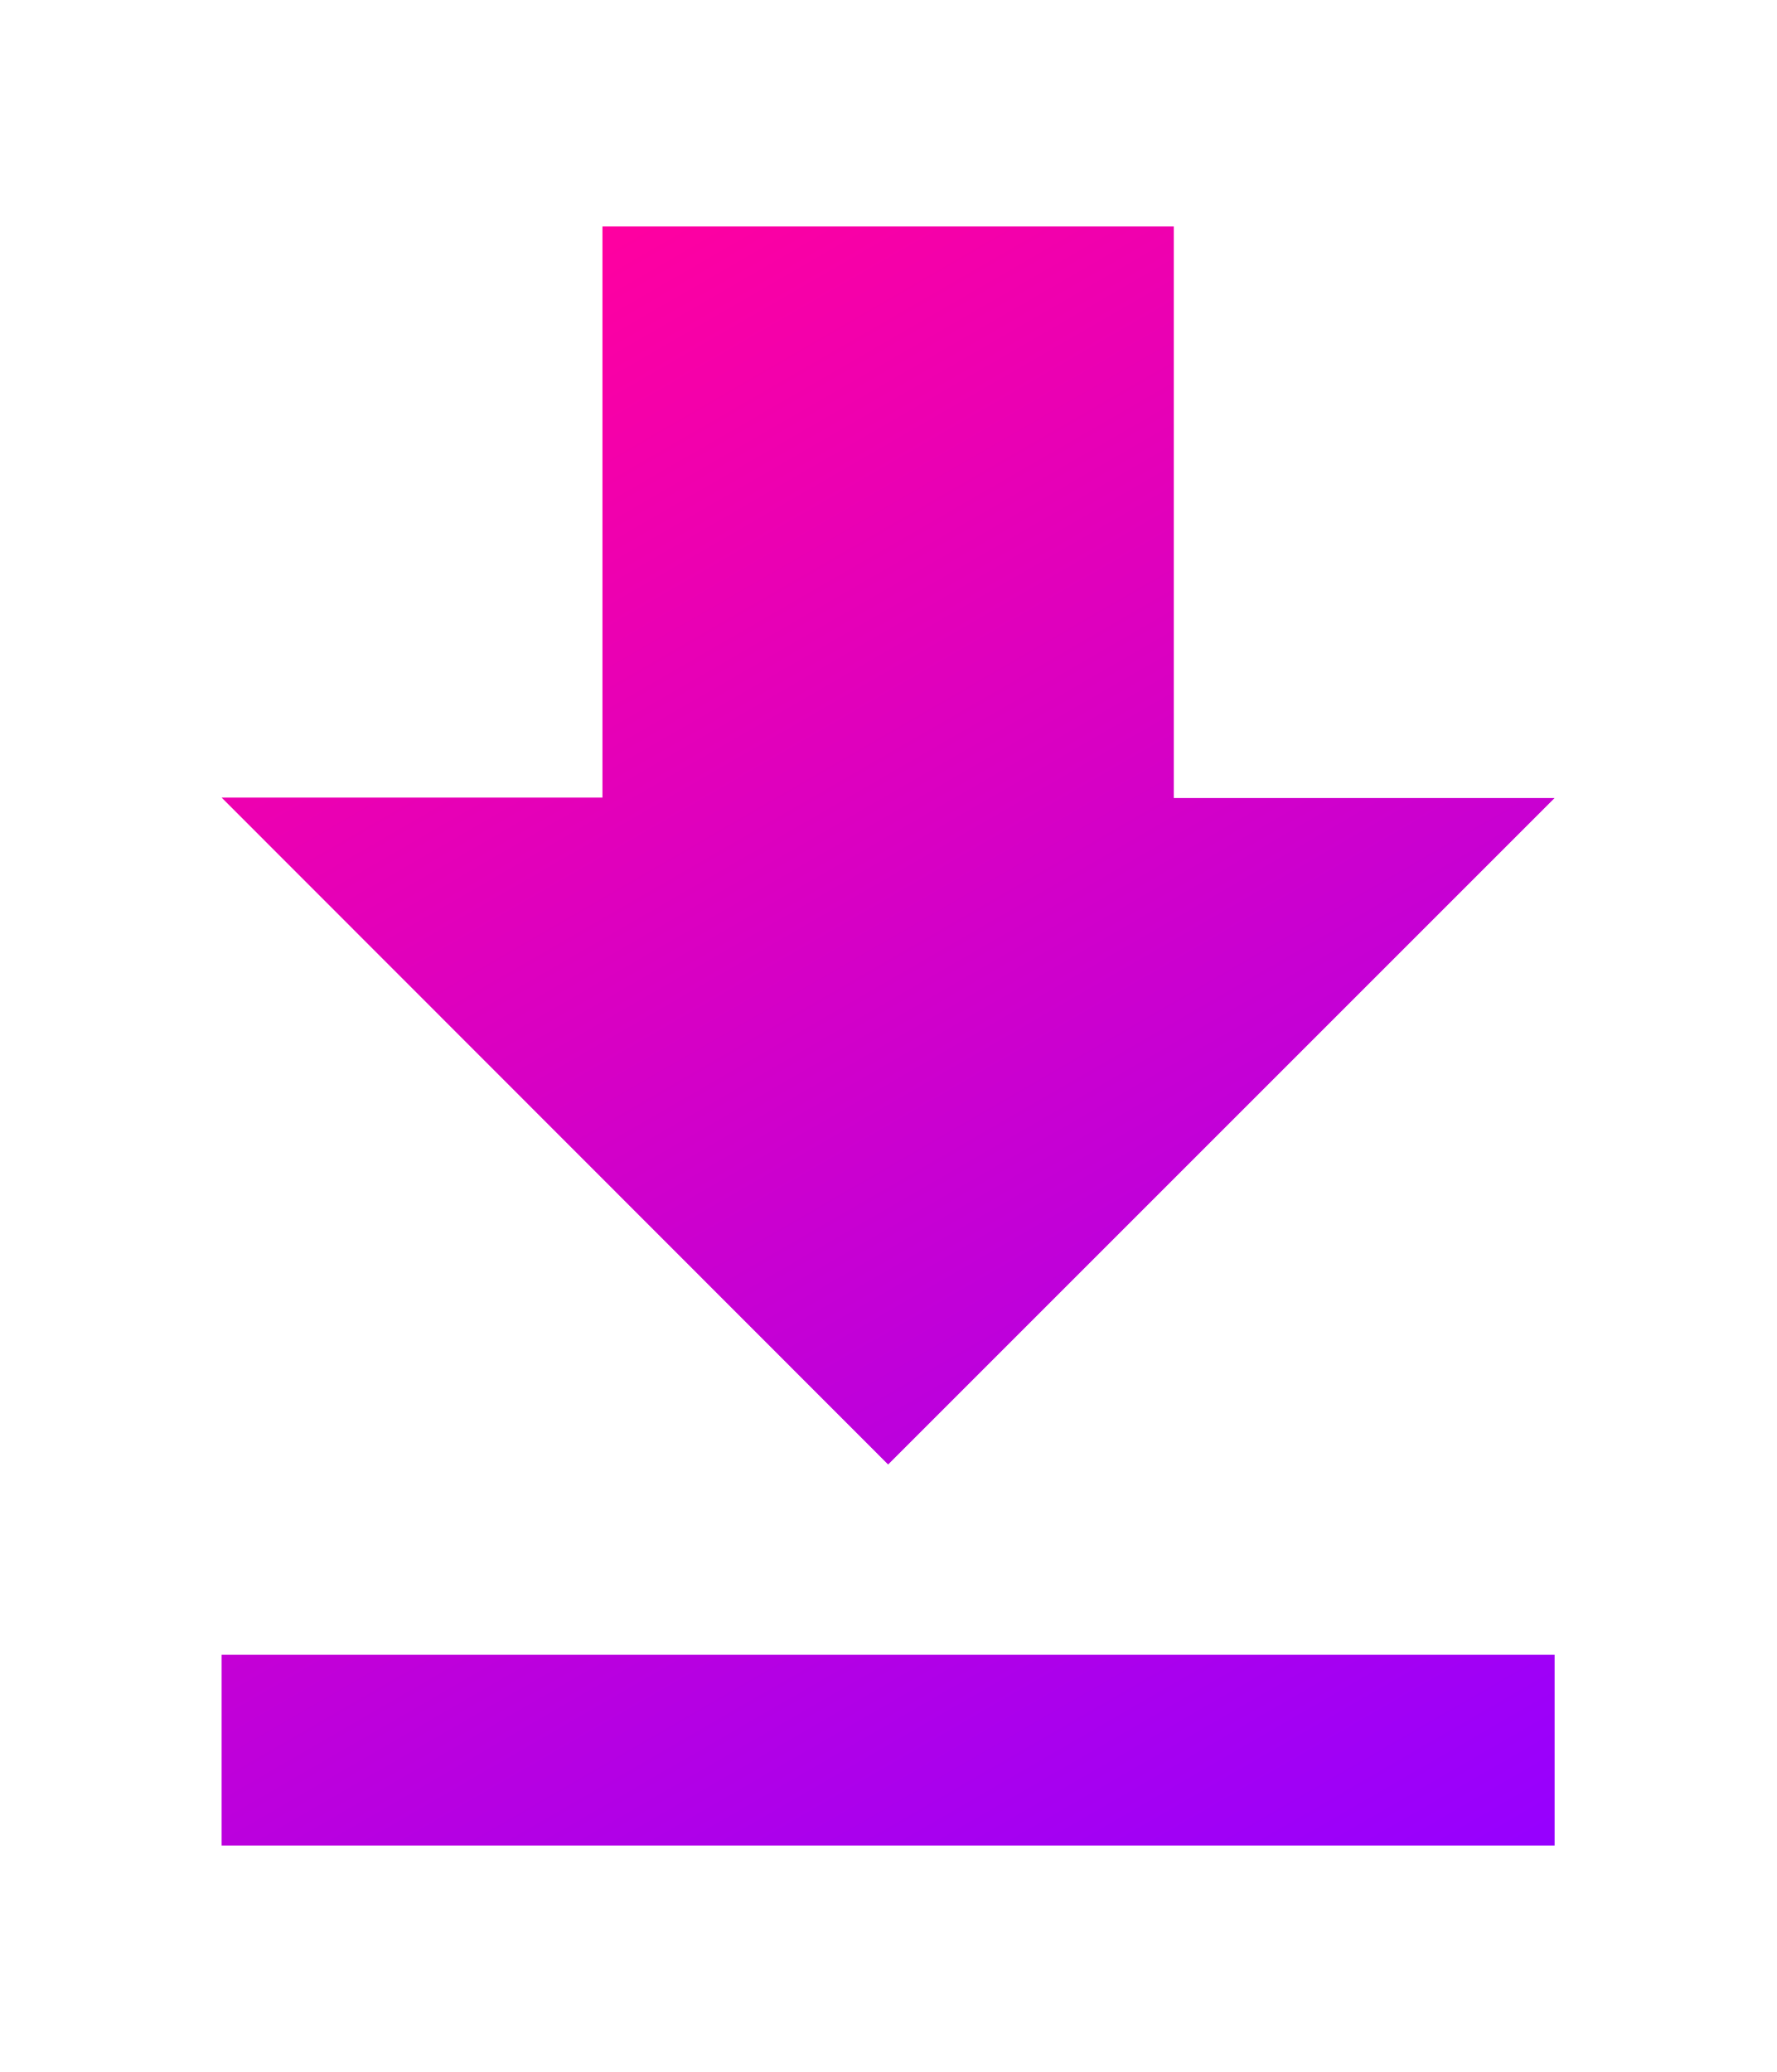
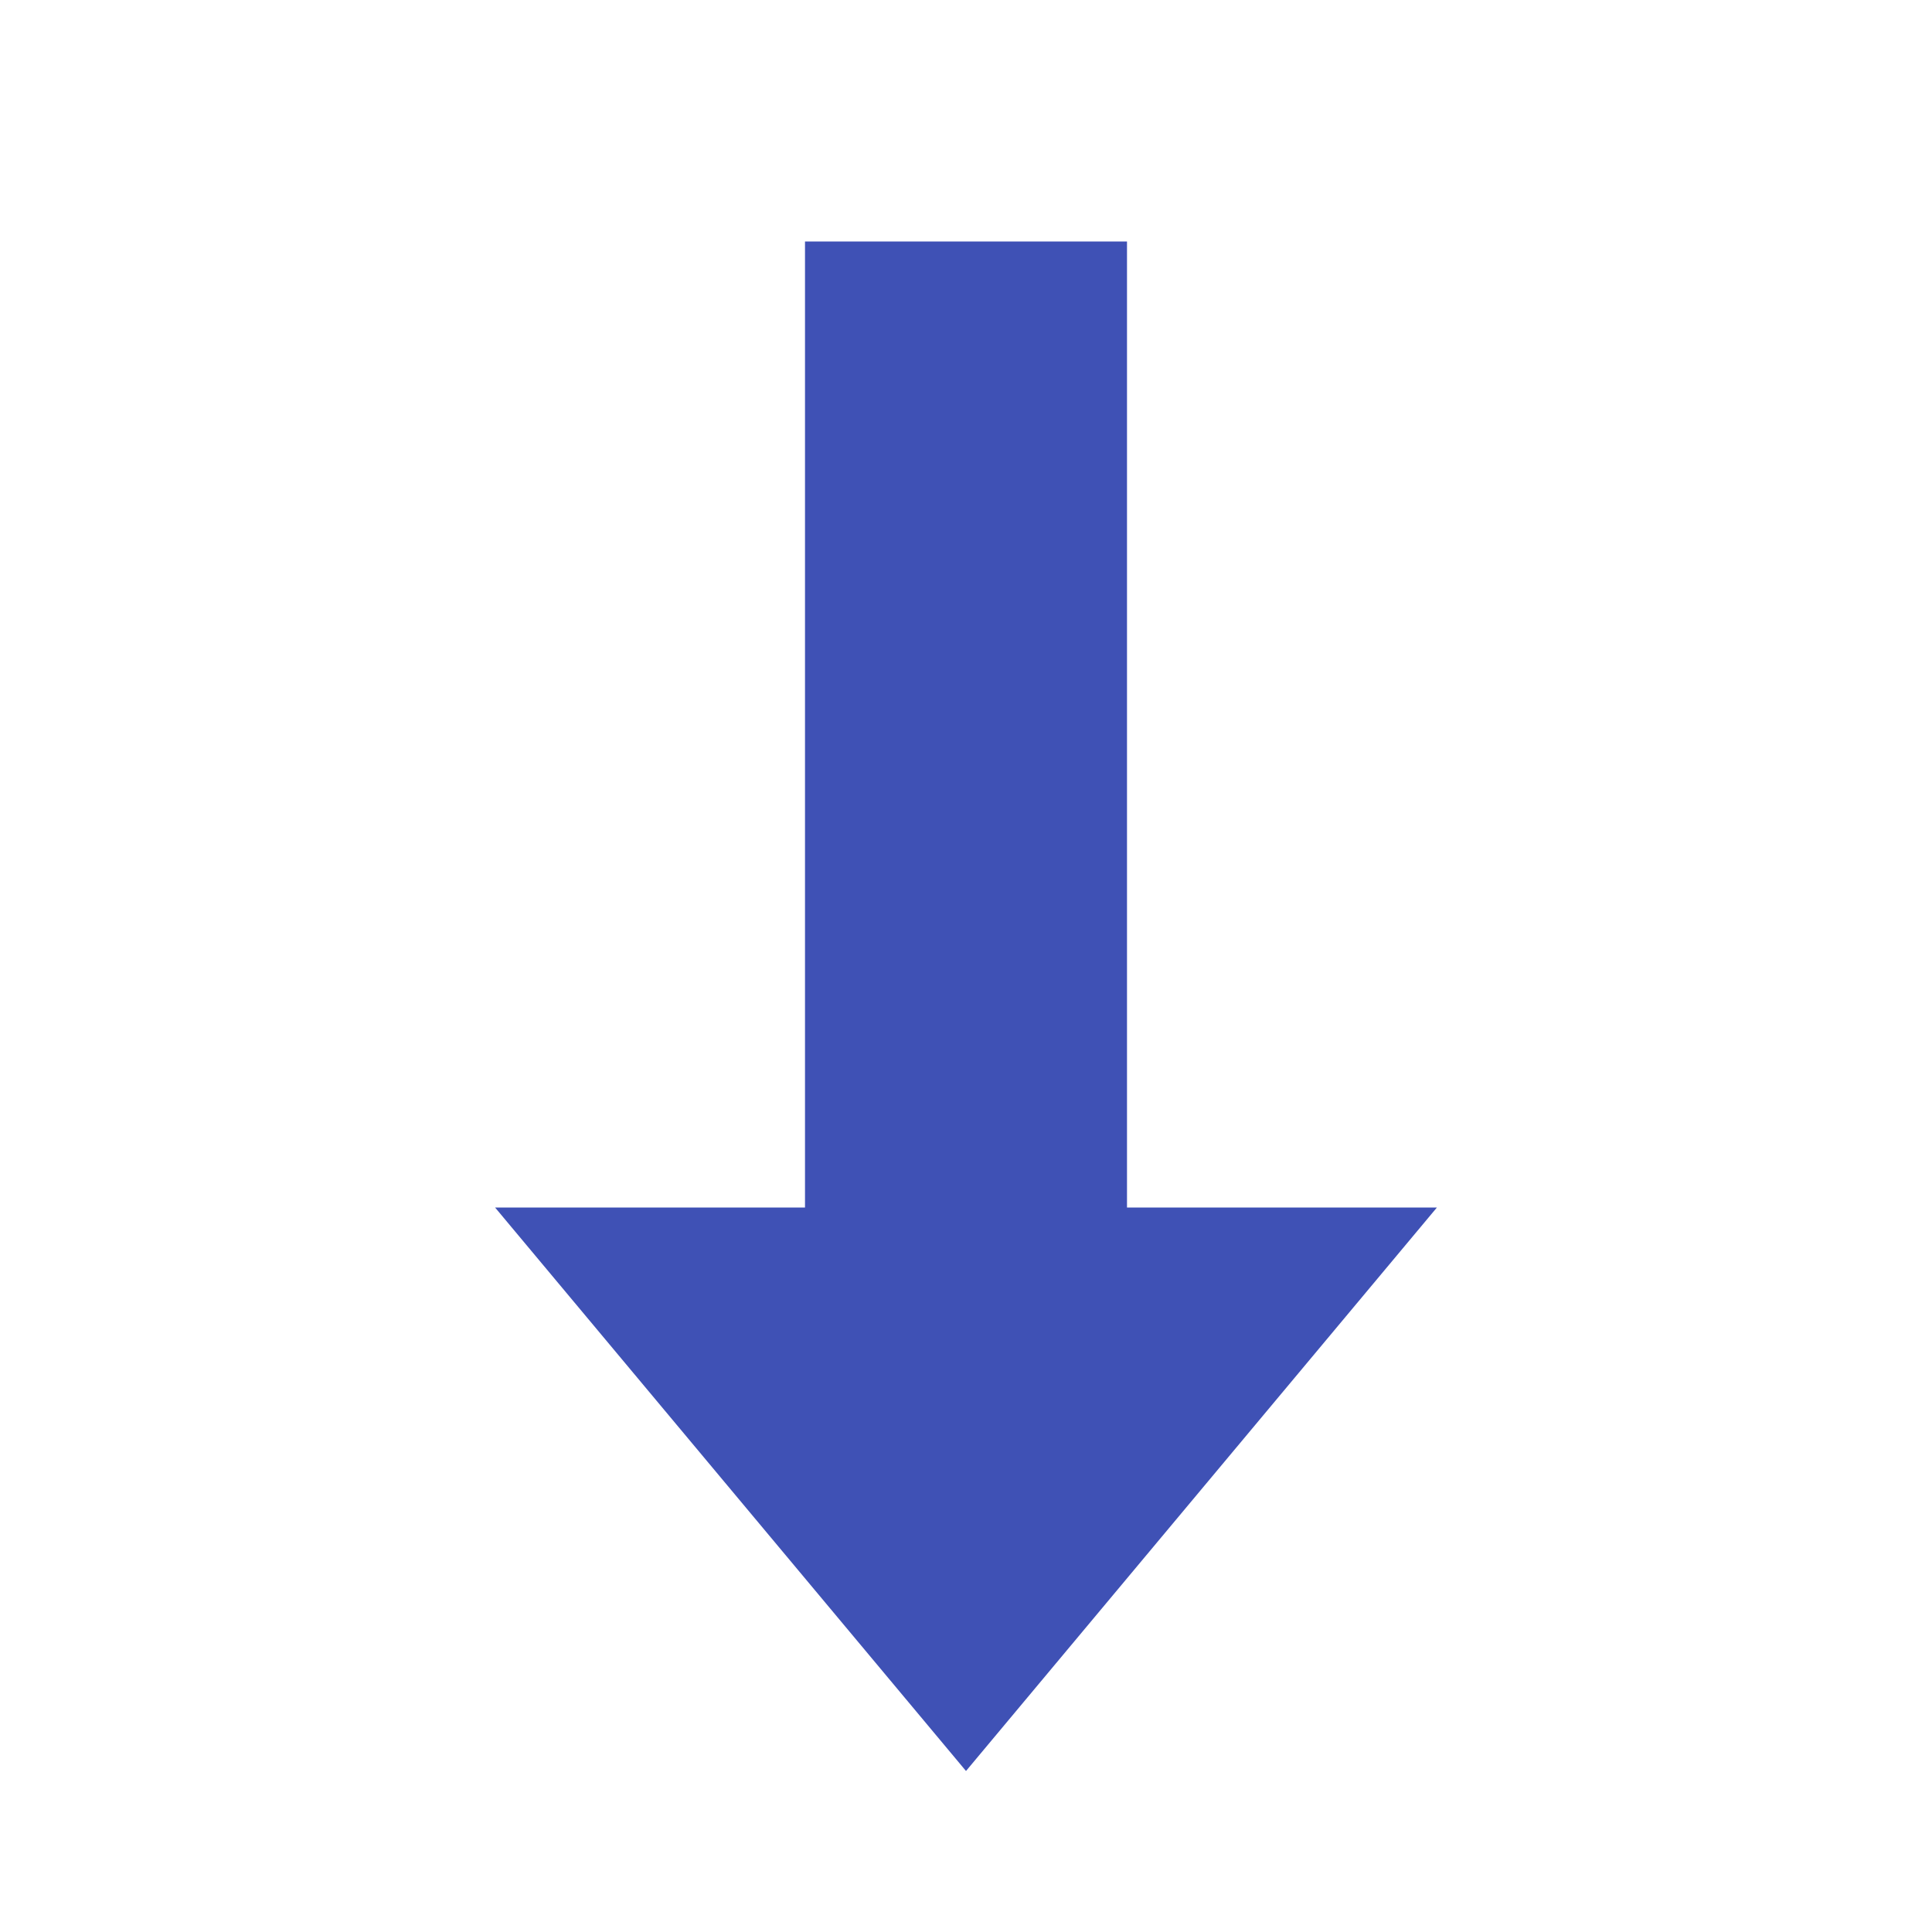
- <svg xmlns="http://www.w3.org/2000/svg" version="1.1" id="SurrealDB" x="0px" y="0px" viewBox="0 0 840 979.9" style="enable-background:new 0 0 840 979.9;" xml:space="preserve">
-   <style type="text/css">
- 	.st0{fill-rule:evenodd;clip-rule:evenodd;fill:url(#Shape_00000122711392979211451790000017289709832039864752_);}
- </style>
-   <g id="Page-1">
-     <g id="Core" transform="translate(-383, -213)">
-       <g id="file-download" transform="translate(383, 213.5)">
-         <linearGradient id="Shape_00000133501506755464450980000007855985769299352715_" gradientUnits="userSpaceOnUse" x1="161.924" y1="799.775" x2="606.058" y2="30.512" gradientTransform="matrix(1 0 0 -1 0 977.39)">
-           <stop offset="0" style="stop-color:#FF00A0" />
-           <stop offset="1" style="stop-color:#9600FF" />
-         </linearGradient>
-         <path id="Shape" style="fill-rule:evenodd;clip-rule:evenodd;fill:url(#Shape_00000133501506755464450980000007855985769299352715_);" d="     M735.2,376.9H555.1V106.6H284.9v270.1H104.8L420,692.1L735.2,376.9L735.2,376.9z M104.8,782.1v90.2h630.4v-90.2H104.8     L104.8,782.1z" />
-       </g>
-     </g>
+ <svg xmlns="http://www.w3.org/2000/svg" version="1" viewBox="0 0 48 48" enable-background="new 0 0 48 48">
+   <g fill="#3F51B5">
+     <polygon points="24,44 12.3,30 35.7,30" />
+     <rect x="20" y="6" width="8" height="27" />
  </g>
</svg>
